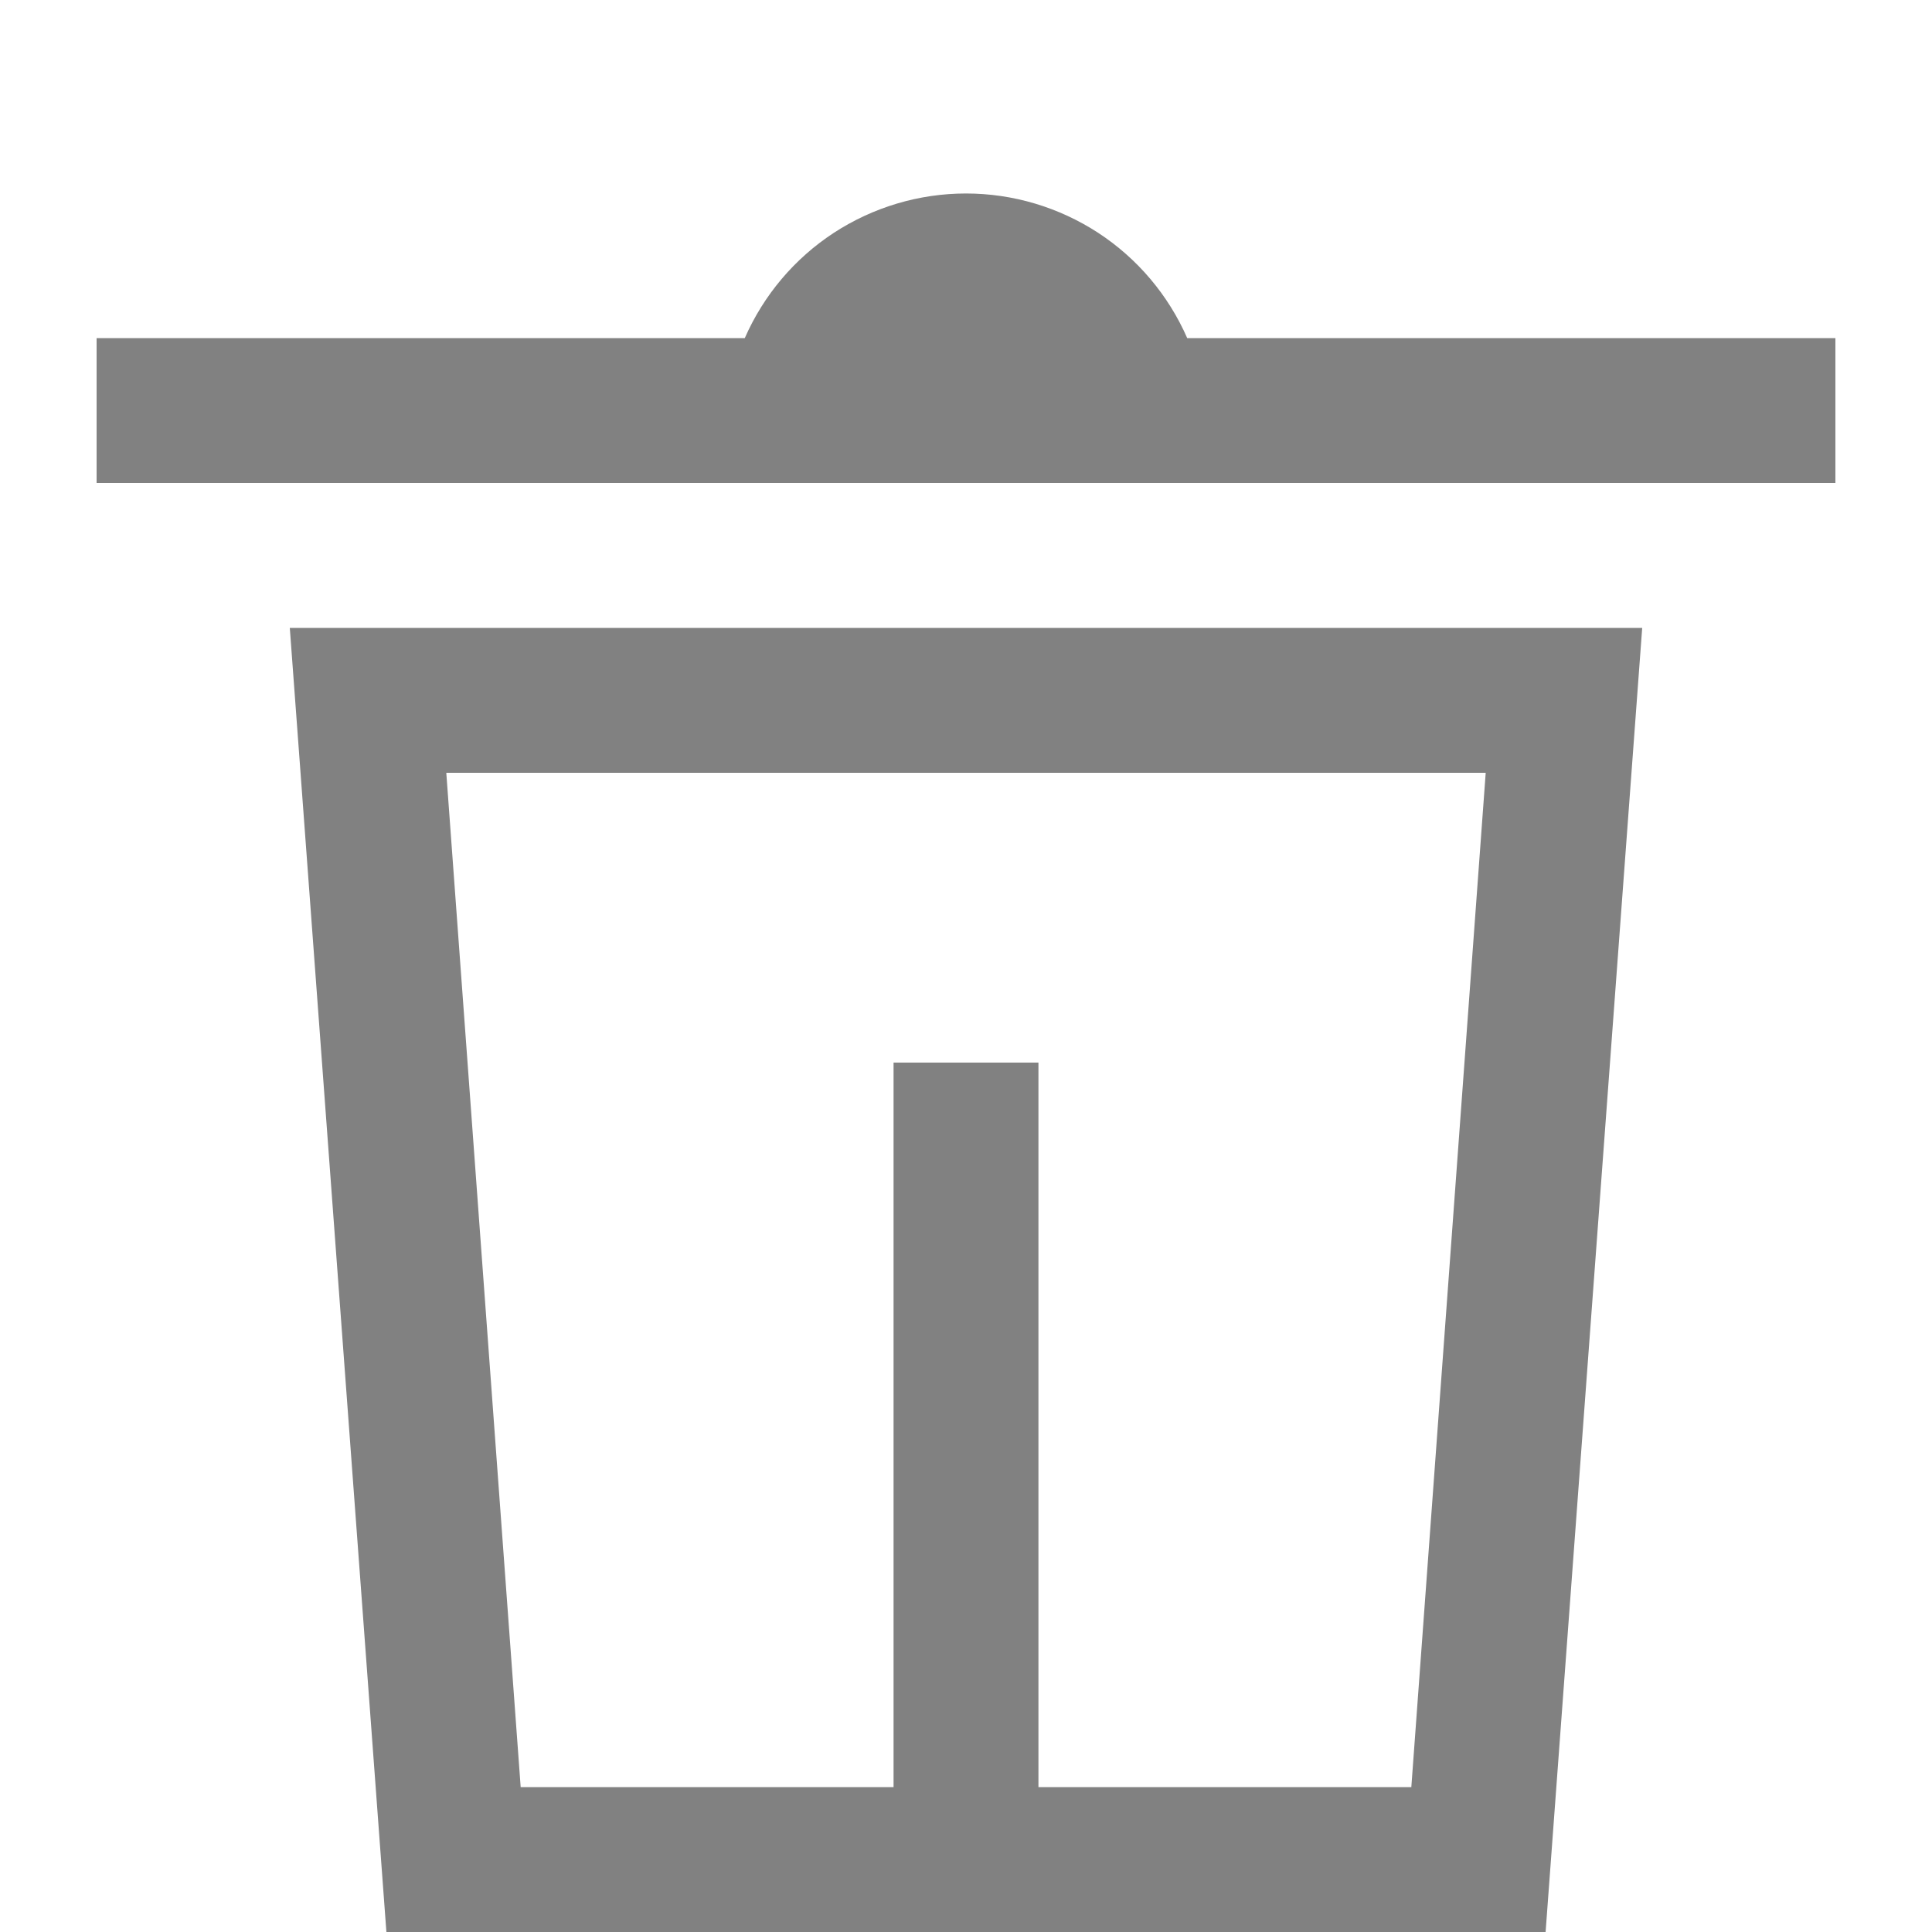
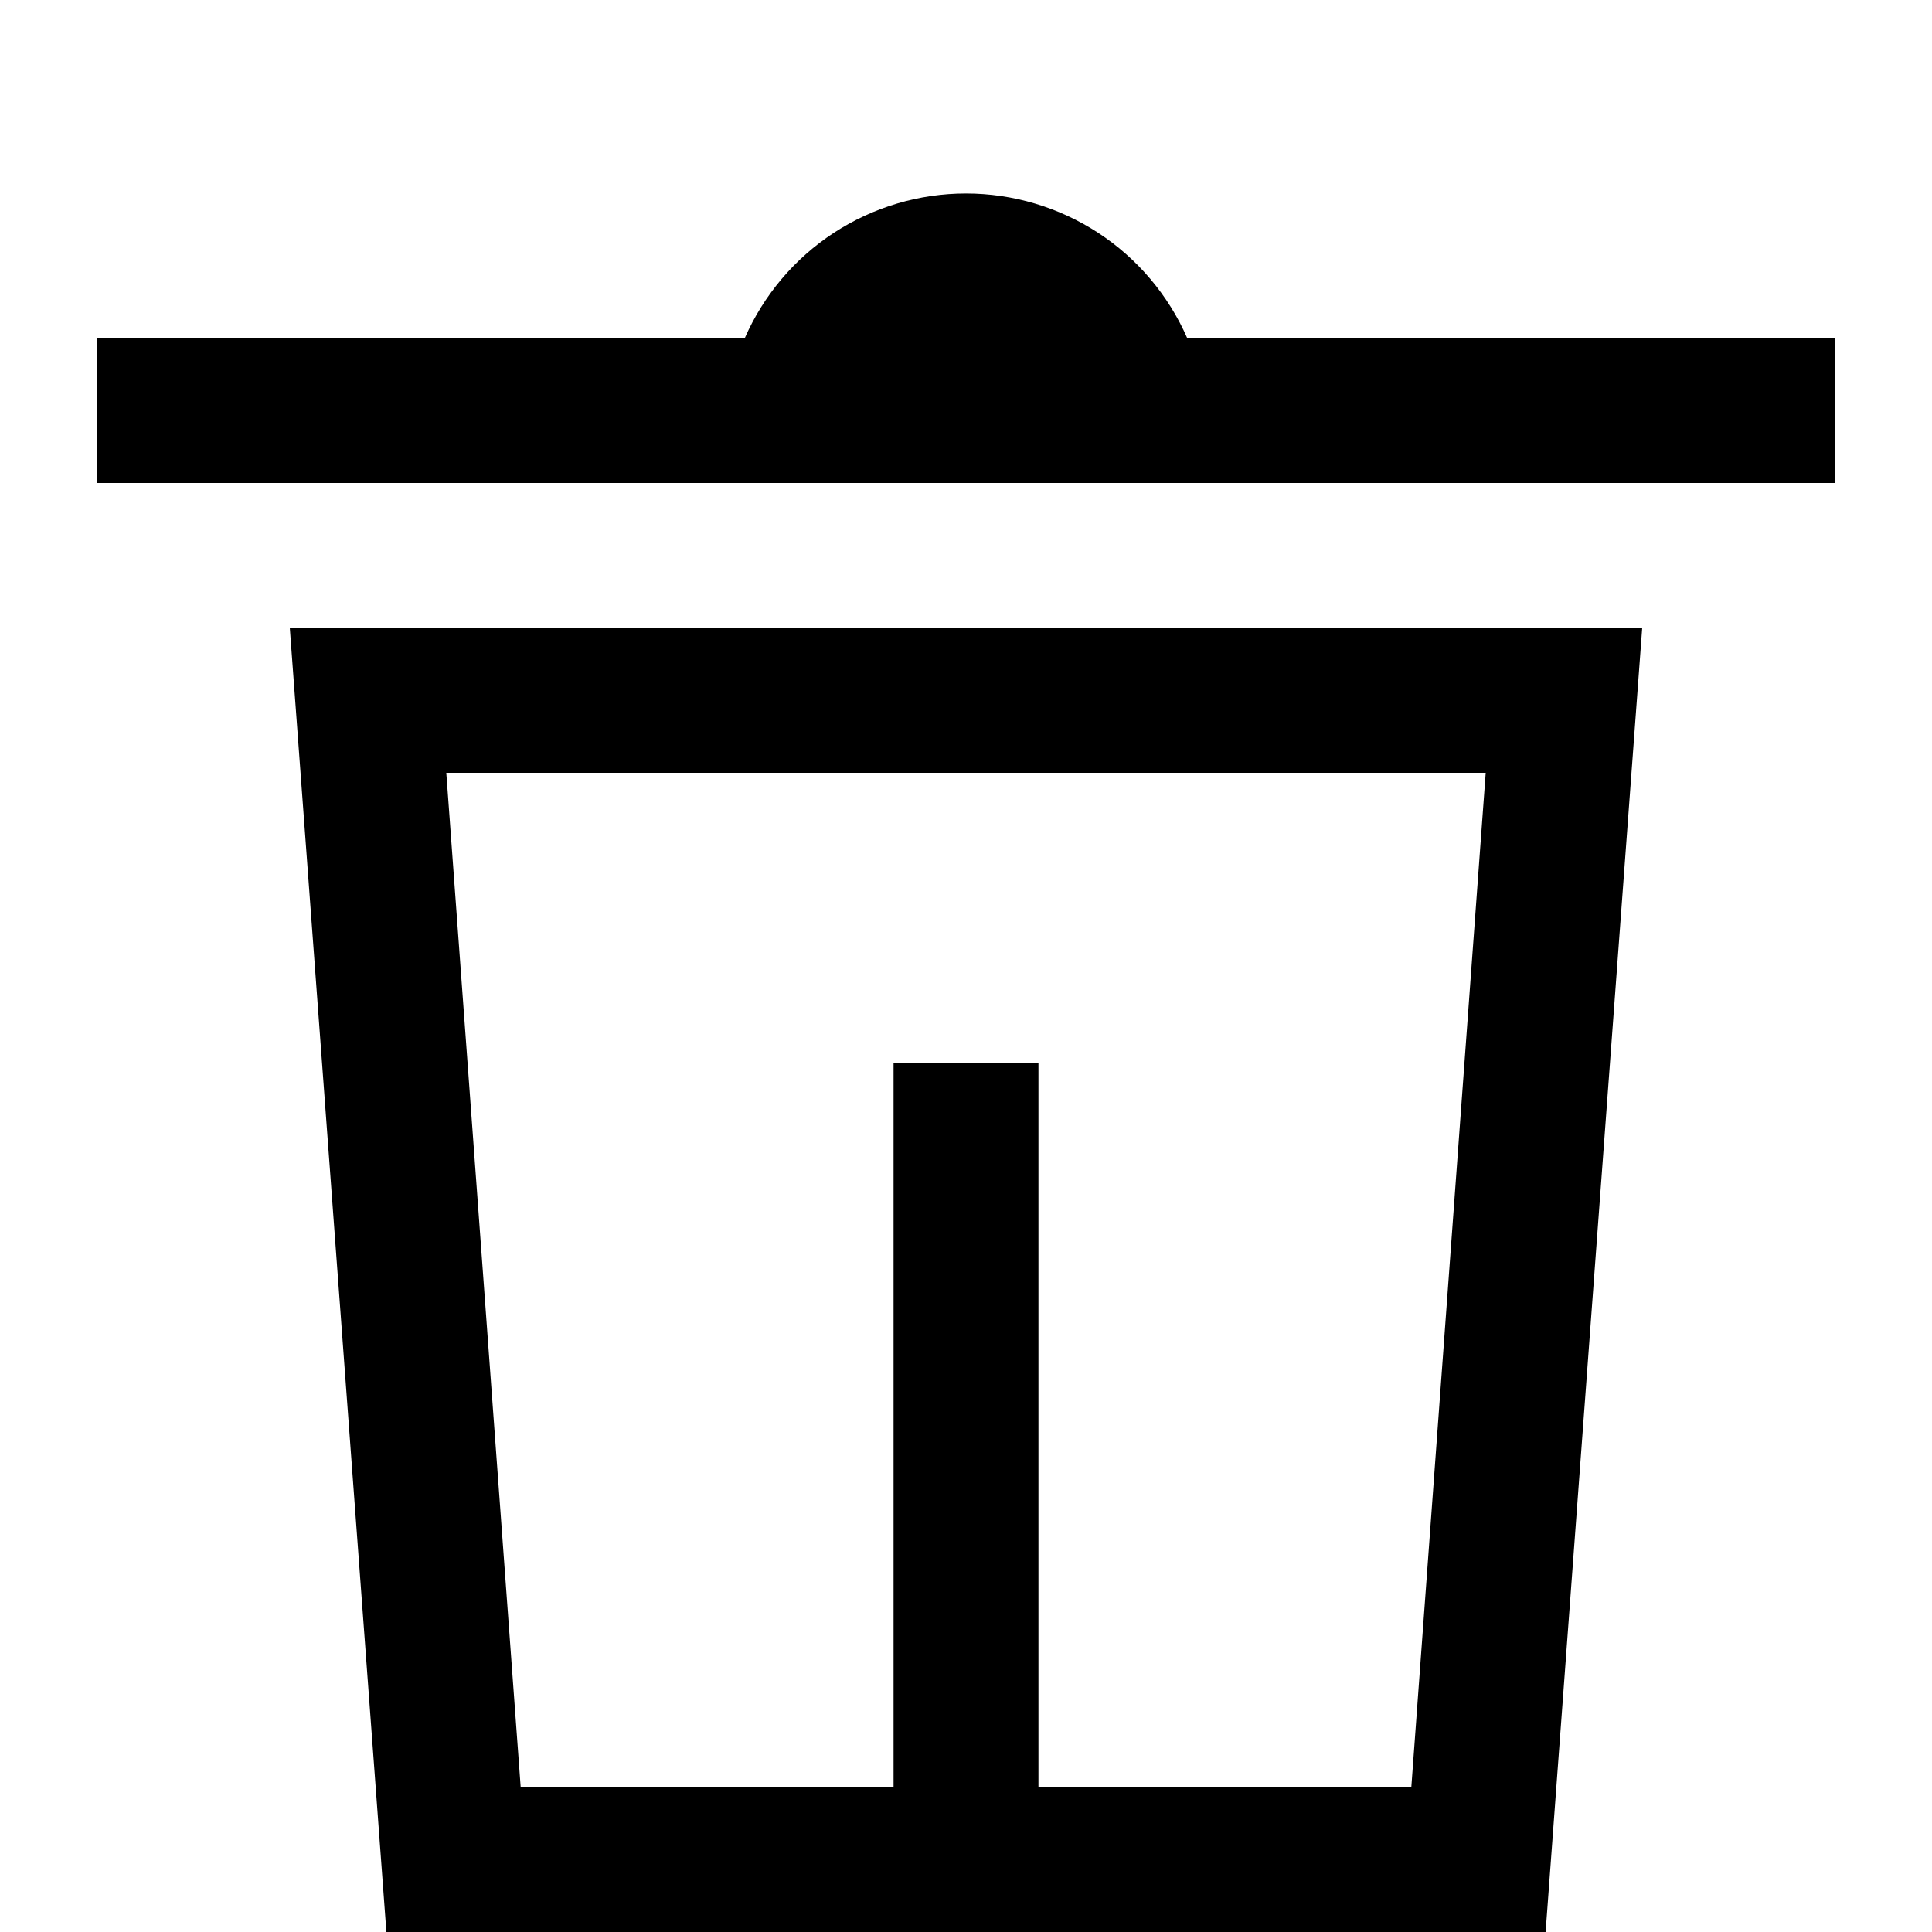
- <svg xmlns="http://www.w3.org/2000/svg" width="20" height="20" viewBox="0 0 20 20" fill="none">
+ <svg xmlns="http://www.w3.org/2000/svg" width="20" height="20" viewBox="0 0 20 20" fill="black">
  <g id="ÐÐµÐ· Ð½Ð°Ð·Ð²Ð°Ð½Ð¸Ñ 1">
-     <path id="Vector" d="M12.29 3.5C12.095 3.055 11.775 2.676 11.368 2.41C10.961 2.145 10.486 2.003 10 2.003C9.514 2.003 9.039 2.145 8.632 2.41C8.225 2.676 7.905 3.055 7.71 3.5H1V5H19V3.5H12.29Z" fill="#818181" />
-     <path id="Vector_2" d="M4 20H16L17 6.5H3L4 20ZM15.38 8L14.61 18.5H10.75V11H9.25V18.5H5.39L4.62 8H15.38Z" fill="#818181" />
+     <path id="Vector" d="M12.29 3.5C12.095 3.055 11.775 2.676 11.368 2.41C10.961 2.145 10.486 2.003 10 2.003C9.514 2.003 9.039 2.145 8.632 2.41C8.225 2.676 7.905 3.055 7.71 3.5H1V5H19V3.5H12.29Z" />
+     <path id="Vector_2" d="M4 20H16L17 6.5H3L4 20ZM15.38 8L14.61 18.5H10.75V11H9.25V18.5H5.39L4.62 8H15.38Z" />
  </g>
</svg>
